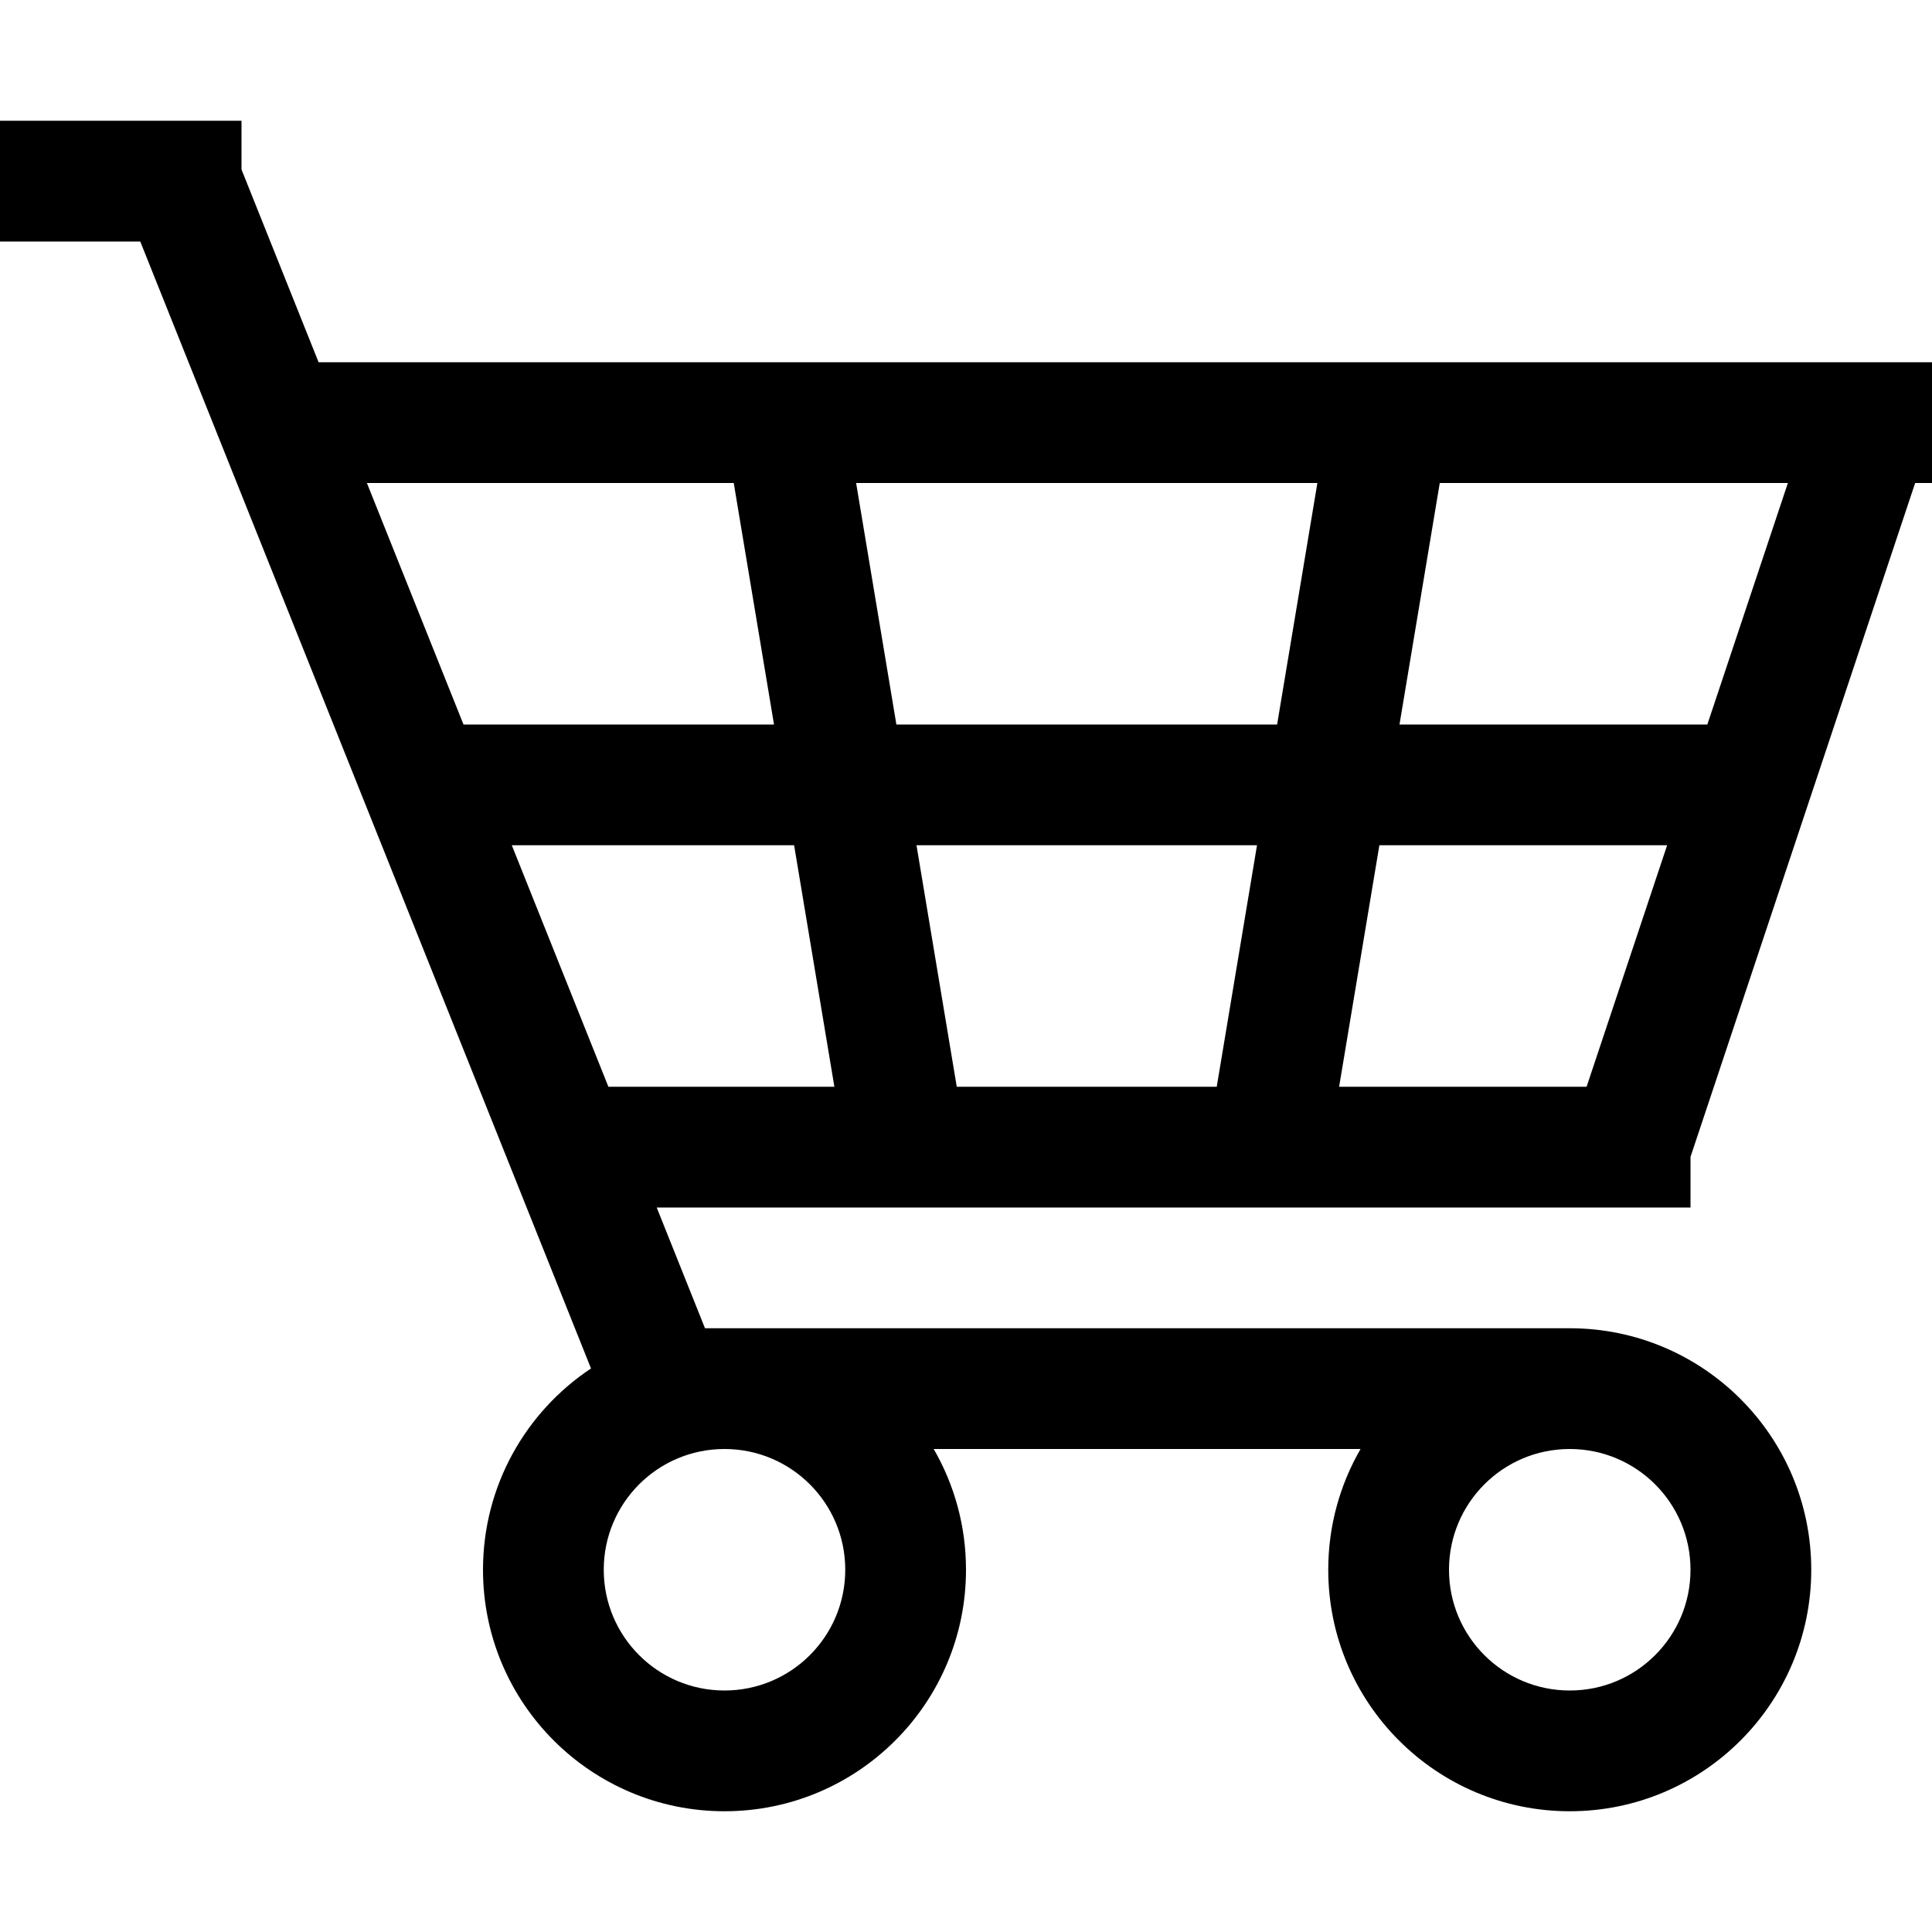
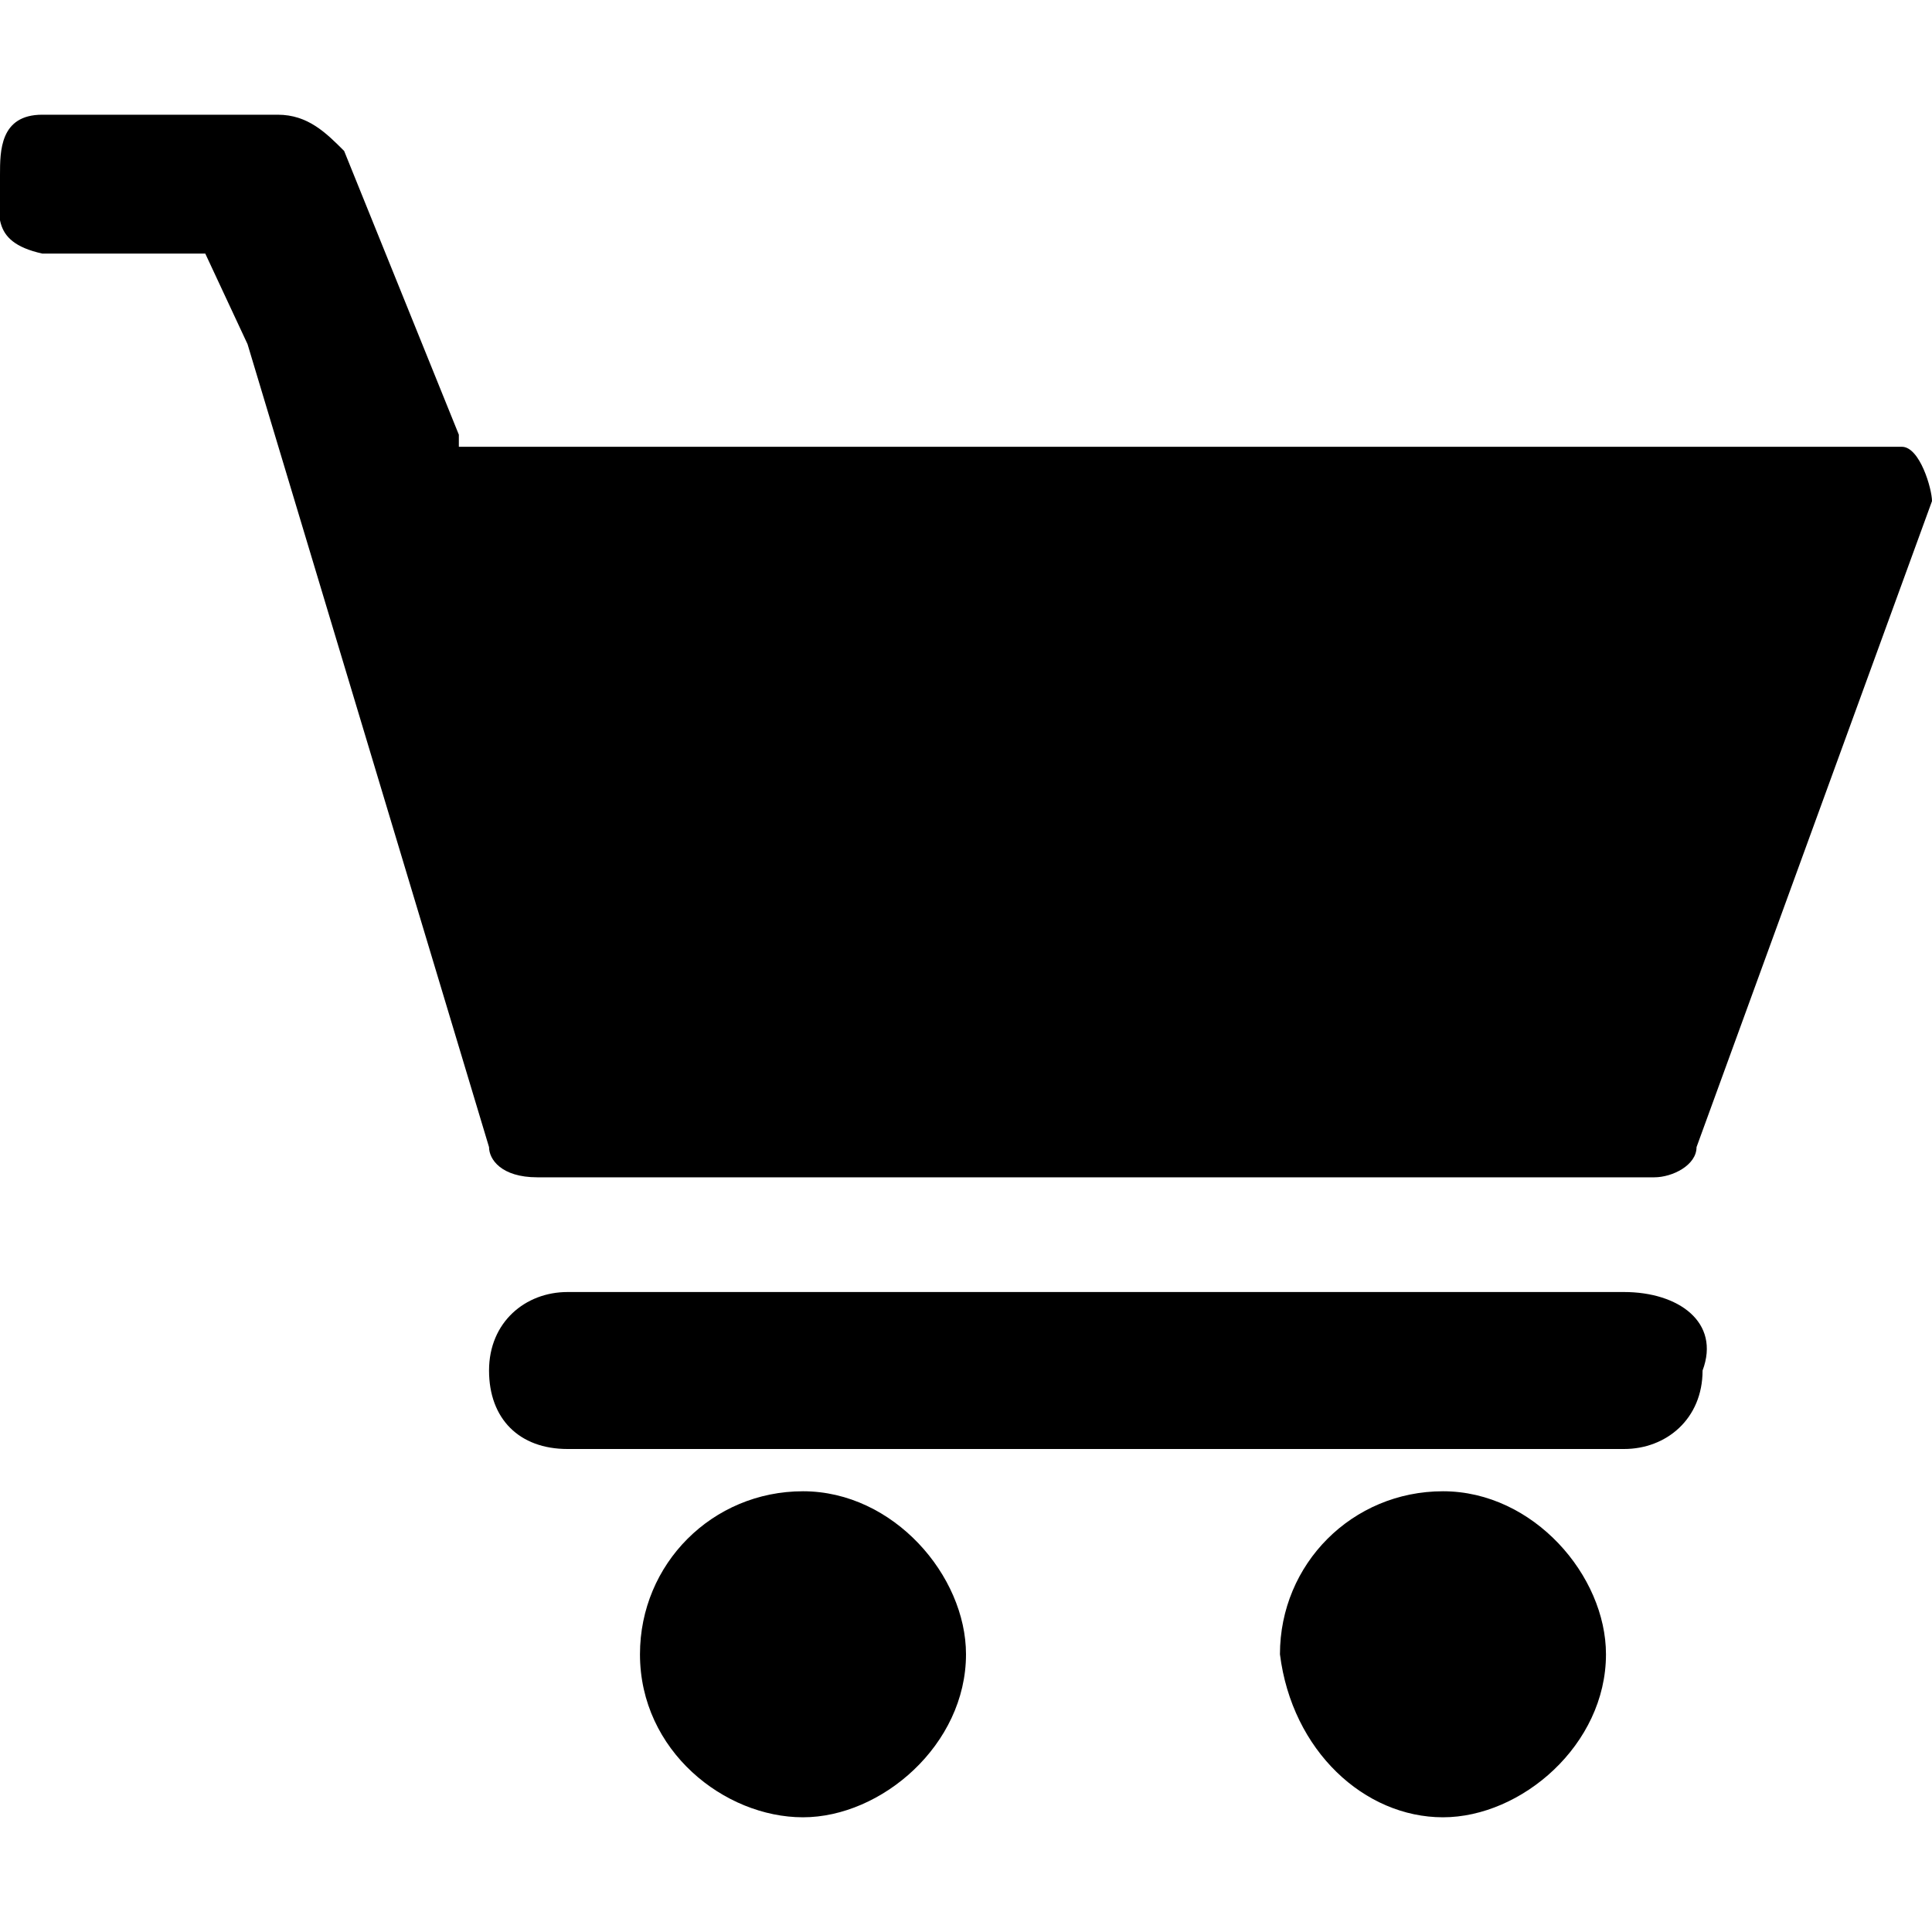
<svg xmlns="http://www.w3.org/2000/svg" width="32" height="32" viewBox="0 0 32 32">
  <view id="blue" viewBox="0 32 32 32" />
  <use href="#icon" fill="#37adff" x="0" y="32" />
  <view id="turquoise" viewBox="0 64 32 32" />
  <use href="#icon" fill="#00c79a" x="0" y="64" />
  <view id="green" viewBox="0 96 32 32" />
  <use href="#icon" fill="#51cd00" x="0" y="96" />
  <view id="yellow" viewBox="0 128 32 32" />
  <use href="#icon" fill="#ffcb00" x="0" y="128" />
  <view id="orange" viewBox="0 160 32 32" />
  <use href="#icon" fill="#ff9f00" x="0" y="160" />
  <view id="red" viewBox="0 192 32 32" />
  <use href="#icon" fill="#ff613d" x="0" y="192" />
  <view id="pink" viewBox="0 224 32 32" />
  <use href="#icon" fill="#ff4bda" x="0" y="224" />
  <view id="purple" viewBox="0 256 32 32" />
  <use href="#icon" fill="#af51f5" x="0" y="256" />
-   <path id="icon" fill-rule="evenodd" d="M20.82,14 L15.18,14 L15.18,14 L15.847,18 L20.153,18 L20.82,14 Z M22.847,14 L27.613,14 L27.613,14 L26.279,18 L22.18,18 L22.847,14 Z M21.153,12 L14.847,12 L14.847,12 L14.18,8 L21.82,8 L21.153,12 Z M23.18,12 L28.279,12 L28.279,12 L29.613,8 L23.847,8 L23.18,12 Z M13.153,14 L8.477,14 L10.077,18 L10.077,18 L13.82,18 L13.153,14 Z M12.82,12 L7.677,12 L6.077,8 L12.153,8 L12.82,12 L12.82,12 Z M31.721,8 L32,8 L32,6 L31,6 L5.277,6 L5.277,6 L4,2.807 L4,2 L3,2 L1,2 L0,2 L0,4 L1,4 L2.323,4 L9.789,22.666 L9.789,22.666 C8.711,23.382 8,24.608 8,26 C8,28.209 9.791,30 12,30 C14.209,30 16,28.209 16,26 C16,25.271 15.805,24.588 15.465,24 L22.535,24 C22.195,24.588 22,25.271 22,26 C22,28.209 23.791,30 26,30 C28.209,30 30,28.209 30,26 C30,23.791 28.209,22 26,22 L11.677,22 L10.877,20 L27,20 L28,20 L28,19.162 L31.721,8 L31.721,8 Z M26,28 C27.105,28 28,27.105 28,26 C28,24.895 27.105,24 26,24 C24.895,24 24,24.895 24,26 C24,27.105 24.895,28 26,28 Z M12,28 C13.105,28 14,27.105 14,26 C14,24.895 13.105,24 12,24 C10.895,24 10,24.895 10,26 C10,27.105 10.895,28 12,28 Z" />
+   <path id="icon" fill-rule="evenodd" d="M26.9,21.4H9.4c-0.7,0-1.3,0.5-1.3,1.3s0.5,1.3,1.3,1.3h17.5c0.7,0,1.3-0.5,1.3-1.3   C28.5,21.9,27.8,21.4,26.9,21.4z M13.3,30.1c1.3,0,2.7-1.2,2.7-2.7c0-1.3-1.2-2.7-2.7-2.7s-2.7,1.2-2.7,2.7   C10.6,29,12,30.1,13.3,30.1z M23.9,30.1c1.3,0,2.7-1.2,2.7-2.7c0-1.3-1.2-2.7-2.7-2.7c-1.5,0-2.7,1.2-2.7,2.7   C21.4,29,22.6,30.1,23.9,30.1z M31.5,7.4L31.5,7.4H7.6V7.2L5.7,2.5C5.4,2.2,5.1,1.9,4.6,1.9H0.7C0,1.9,0,2.5,0,2.9   C0,3.5-0.2,4,0.7,4.2h2.7l0.7,1.5l4,13.3c0,0.2,0.2,0.5,0.8,0.5h18.5c0.3,0,0.7-0.2,0.7-0.5L32,8.3C32,8.1,31.8,7.4,31.5,7.4z" />
</svg>
